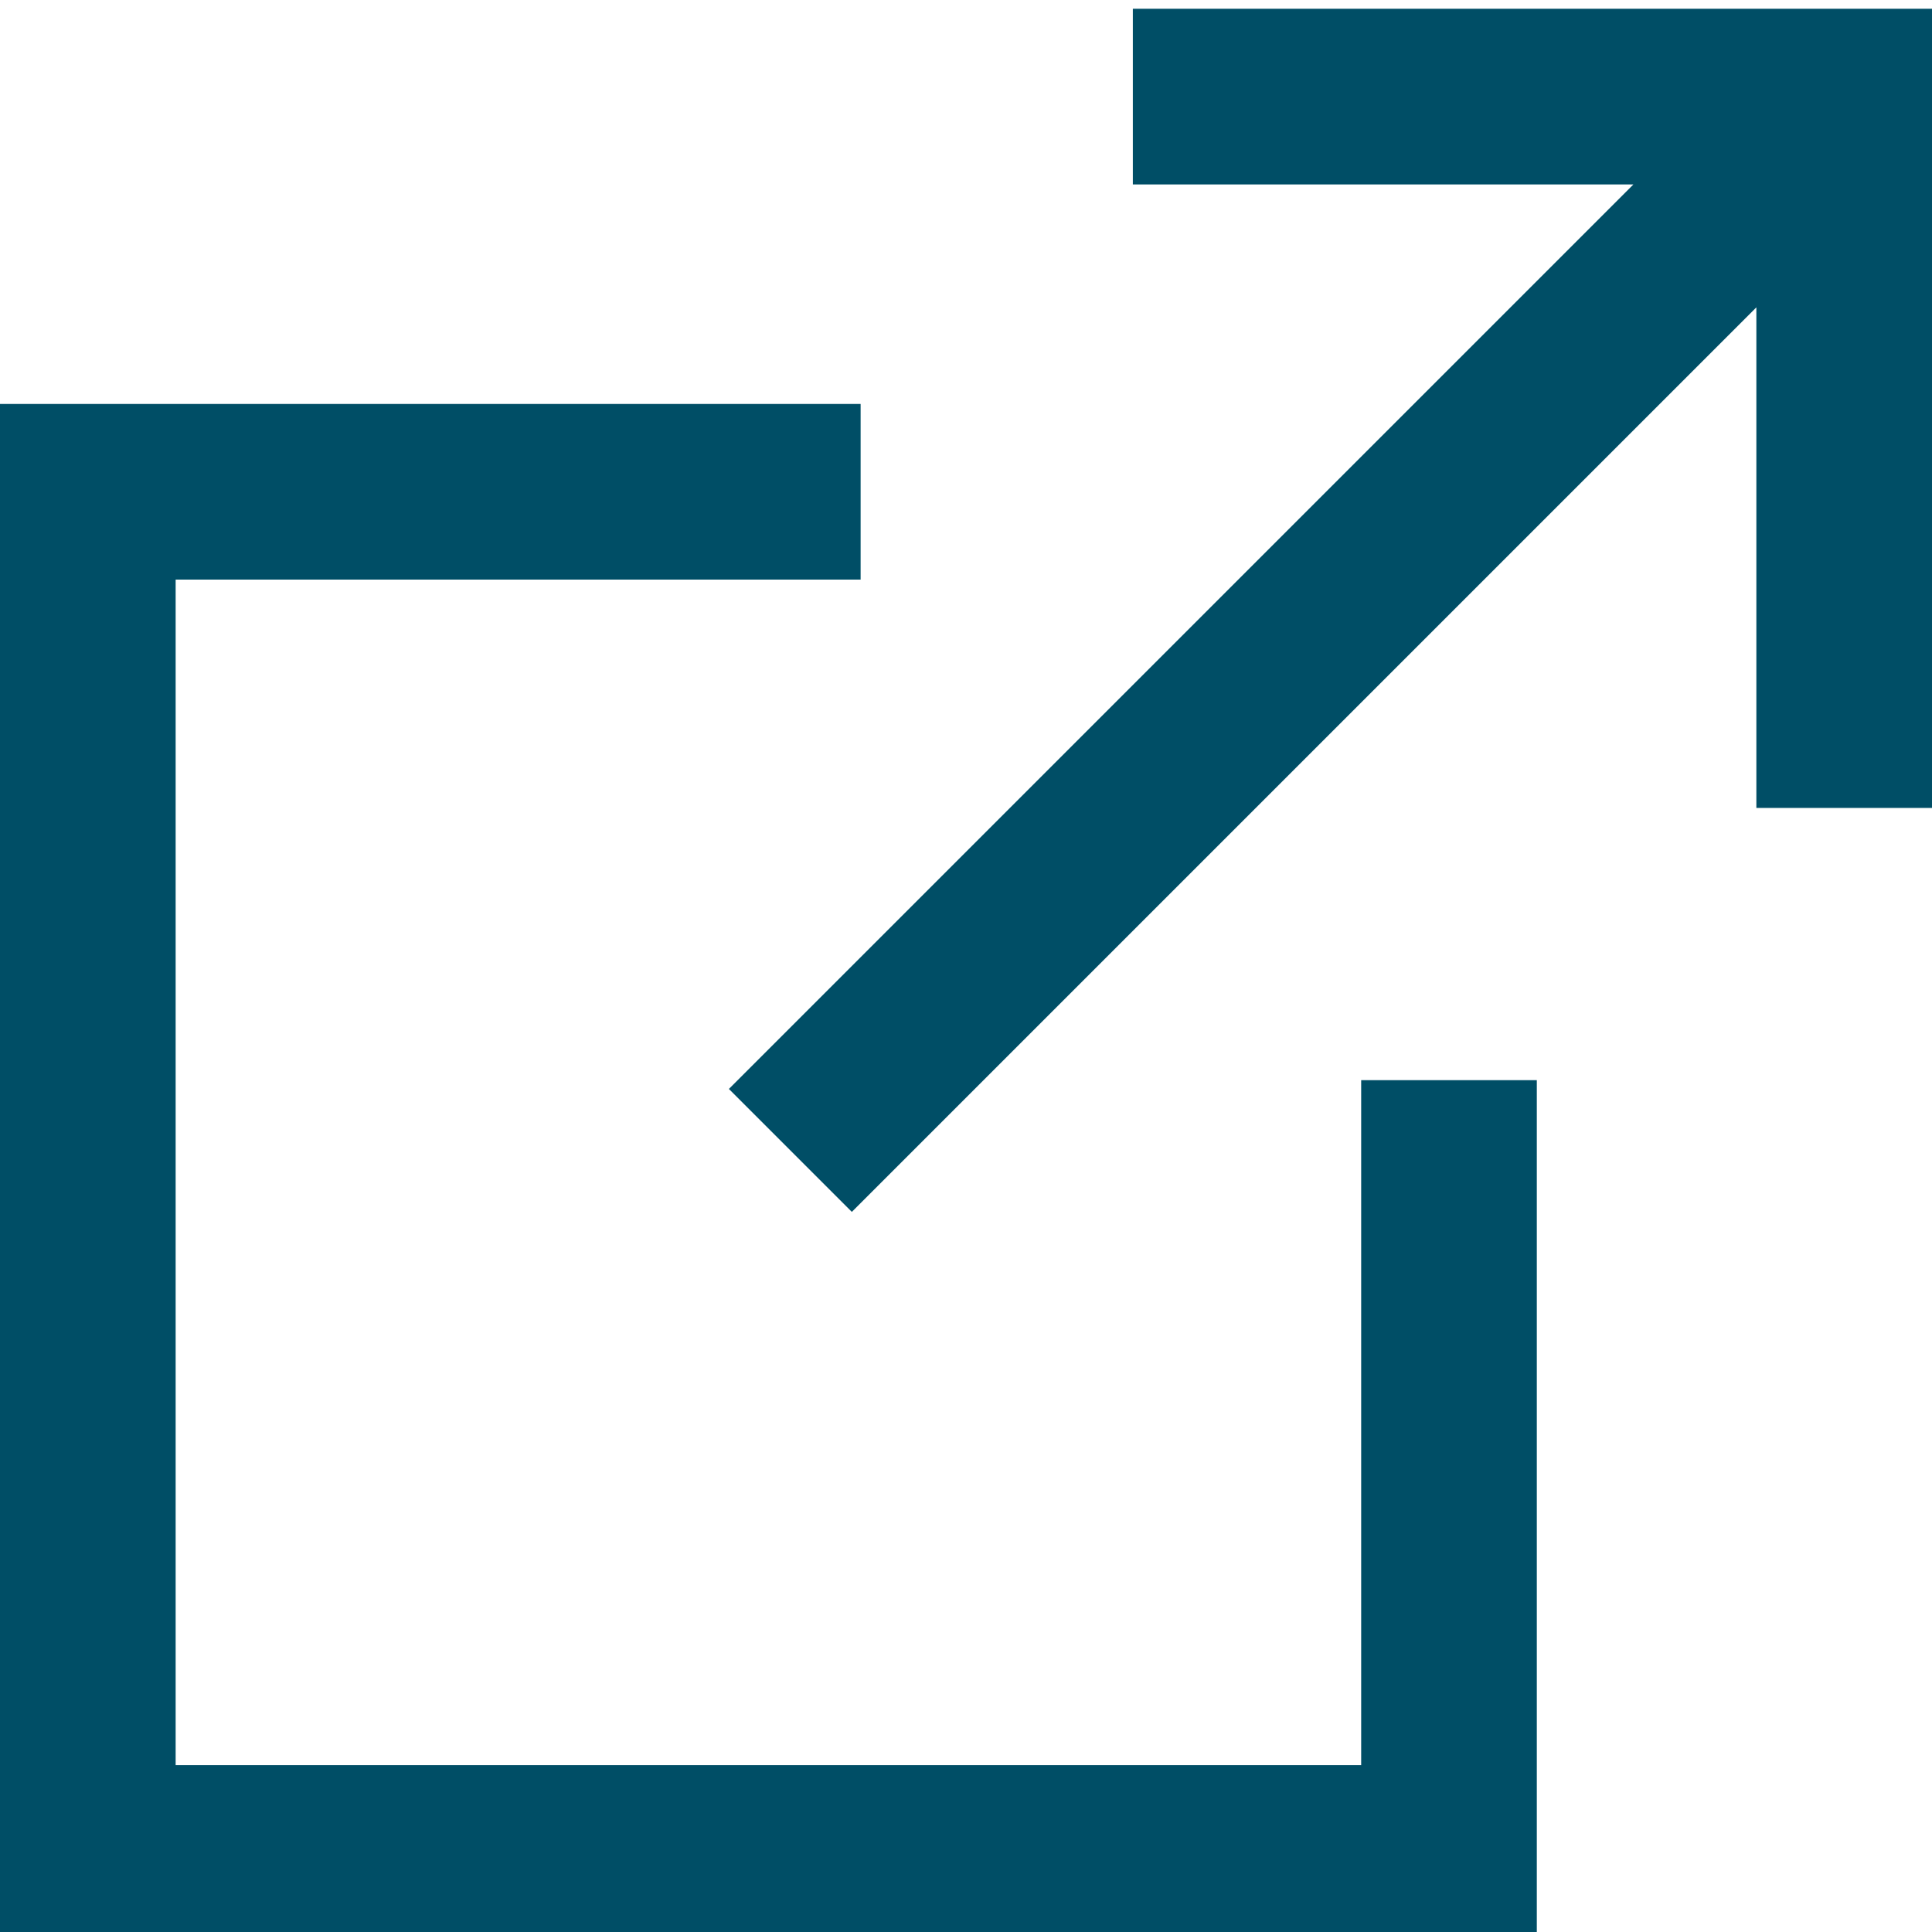
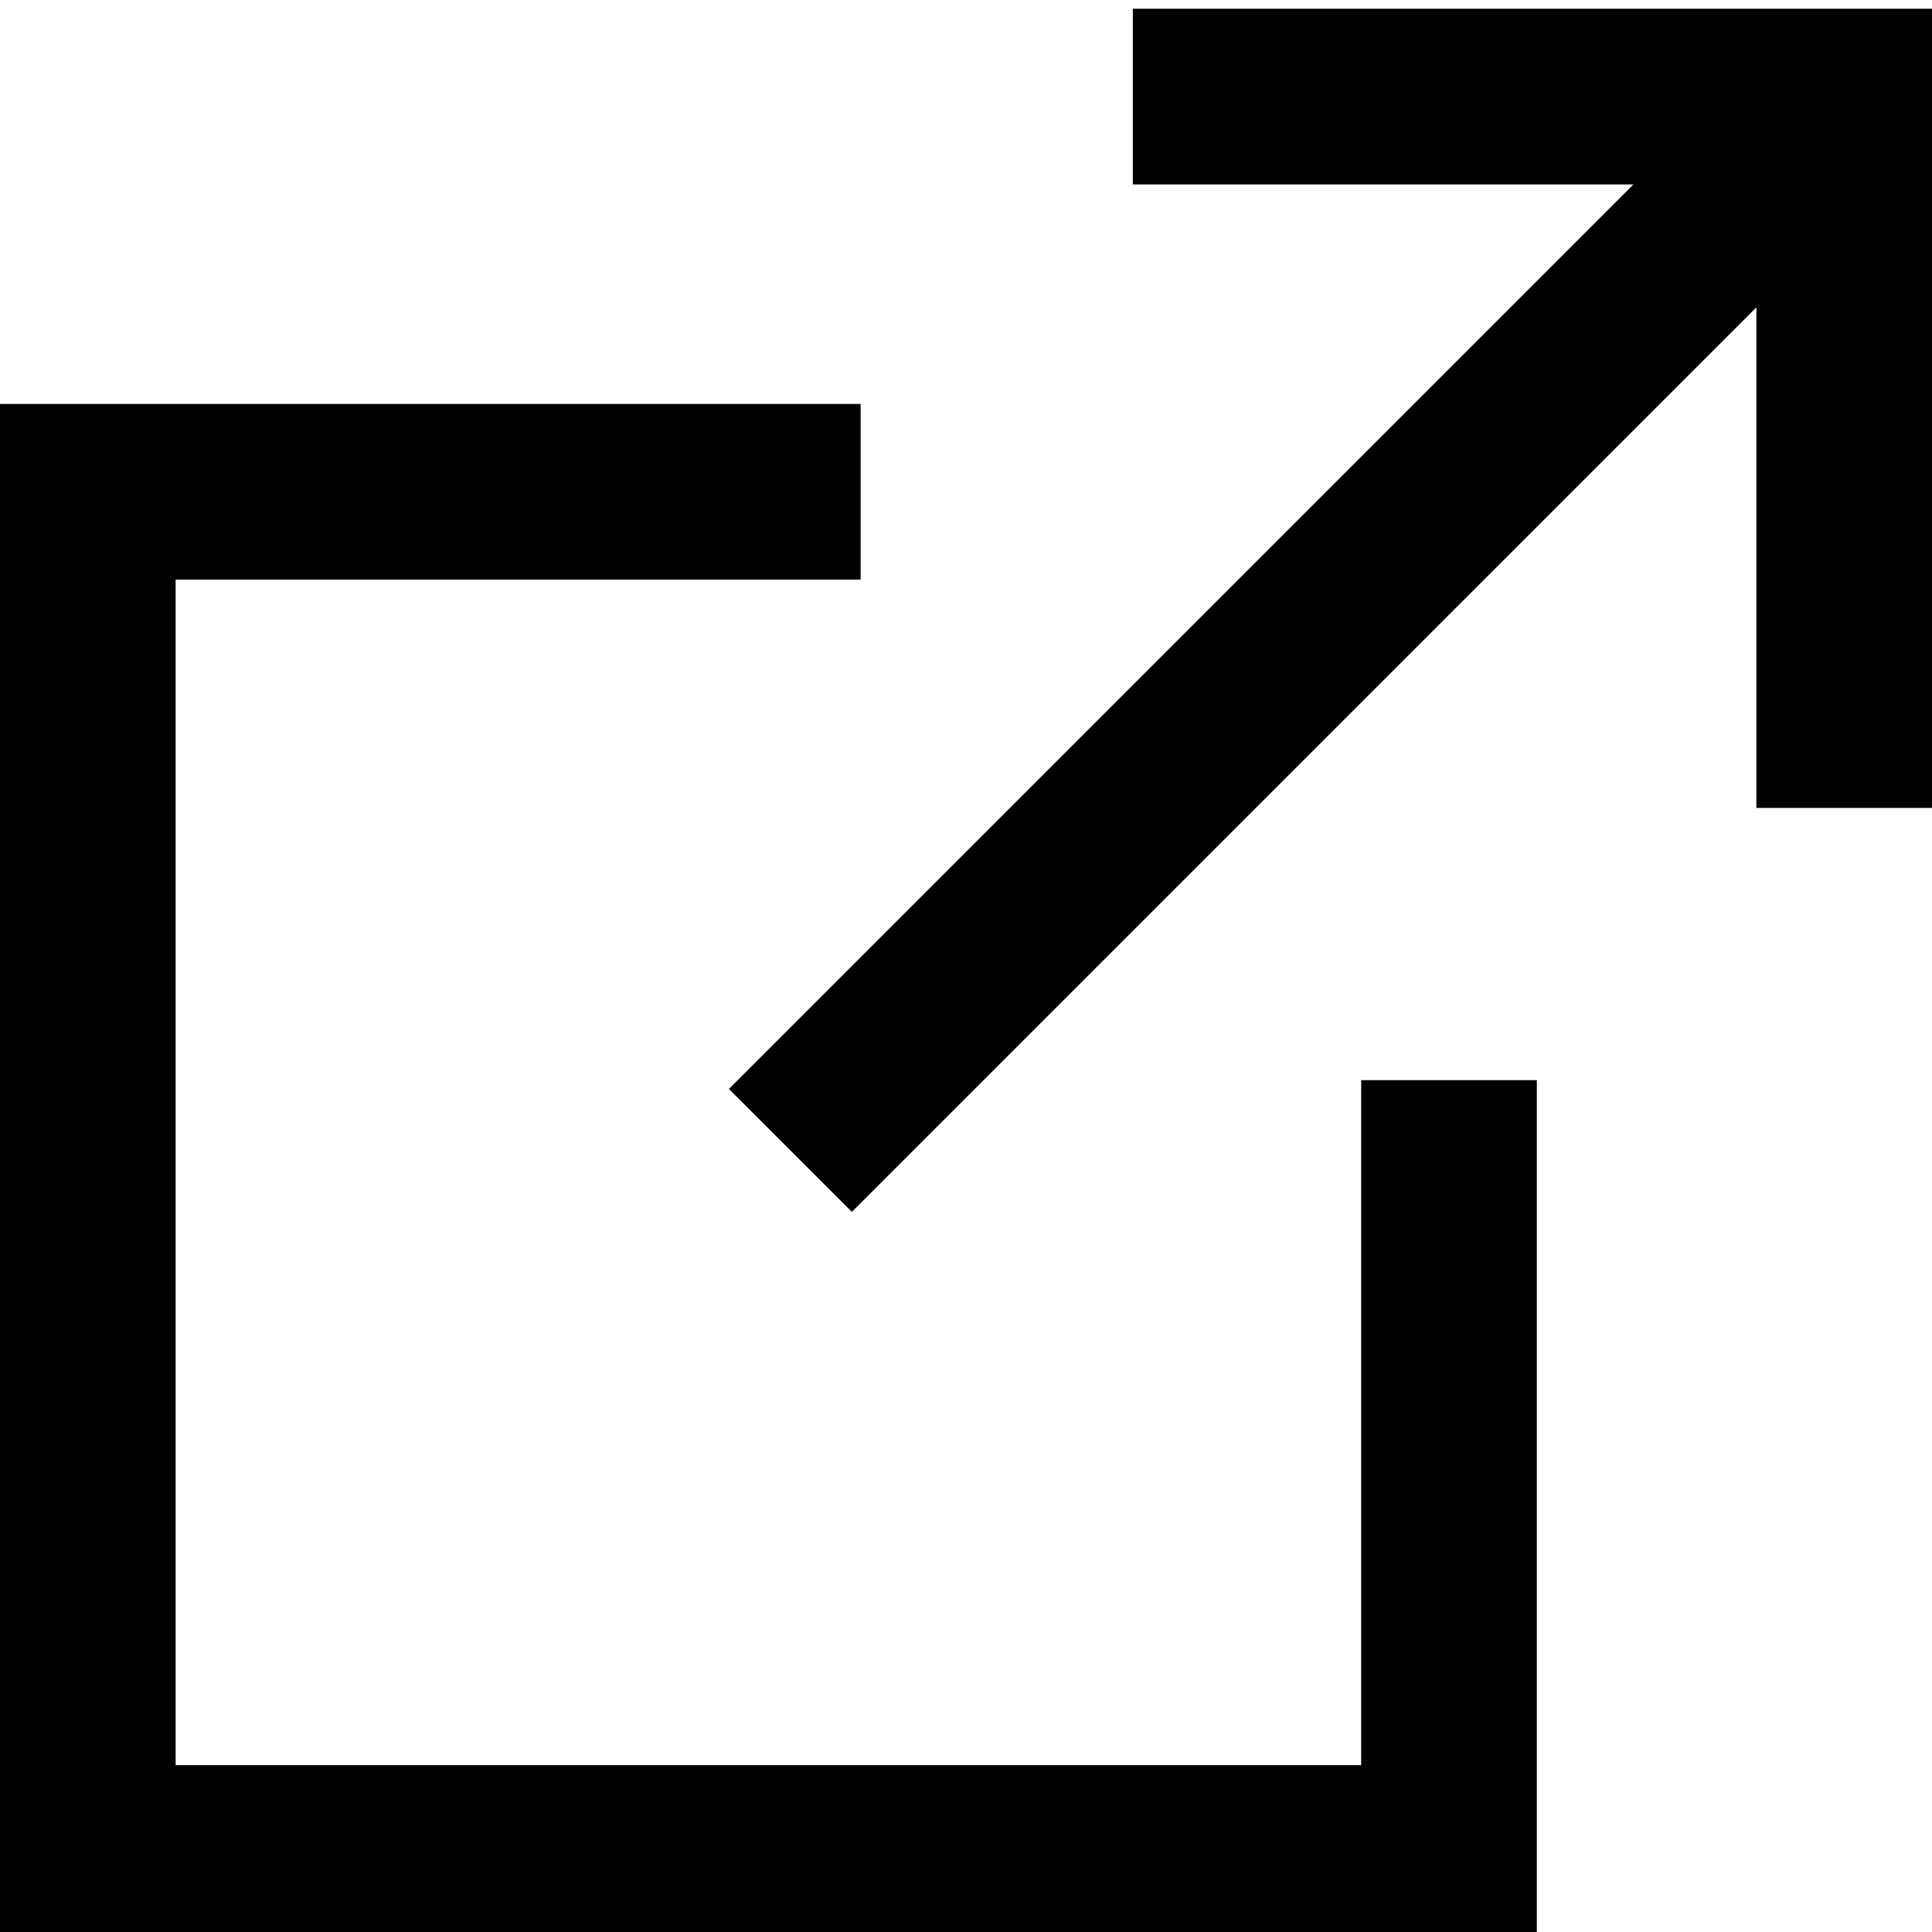
<svg xmlns="http://www.w3.org/2000/svg" version="1.1" id="Layer_1" x="0px" y="0px" viewBox="0 0 22 22" enable-background="new 0 0 22 22" xml:space="preserve">
  <g>
-     <polygon fill="#004E66" points="17.5,22.1 0,22.1 0,4.6 9.8,4.6 9.8,6.6 2,6.6 2,20.1 15.5,20.1 15.5,12.3 17.5,12.3  " />
-     <polygon fill="#004E66" points="12.9,0.1 12.9,2.1 18.6,2.1 8.3,12.4 9.7,13.8 20,3.5 20,9.2 22,9.2 22,0.1  " />
+     <polygon fill="@colorDarkBlue" points="17.5,22.1 0,22.1 0,4.6 9.8,4.6 9.8,6.6 2,6.6 2,20.1 15.5,20.1 15.5,12.3 17.5,12.3  " />
+     <polygon fill="@colorDarkBlue" points="12.9,0.1 12.9,2.1 18.6,2.1 8.3,12.4 9.7,13.8 20,3.5 20,9.2 22,9.2 22,0.1  " />
  </g>
</svg>
